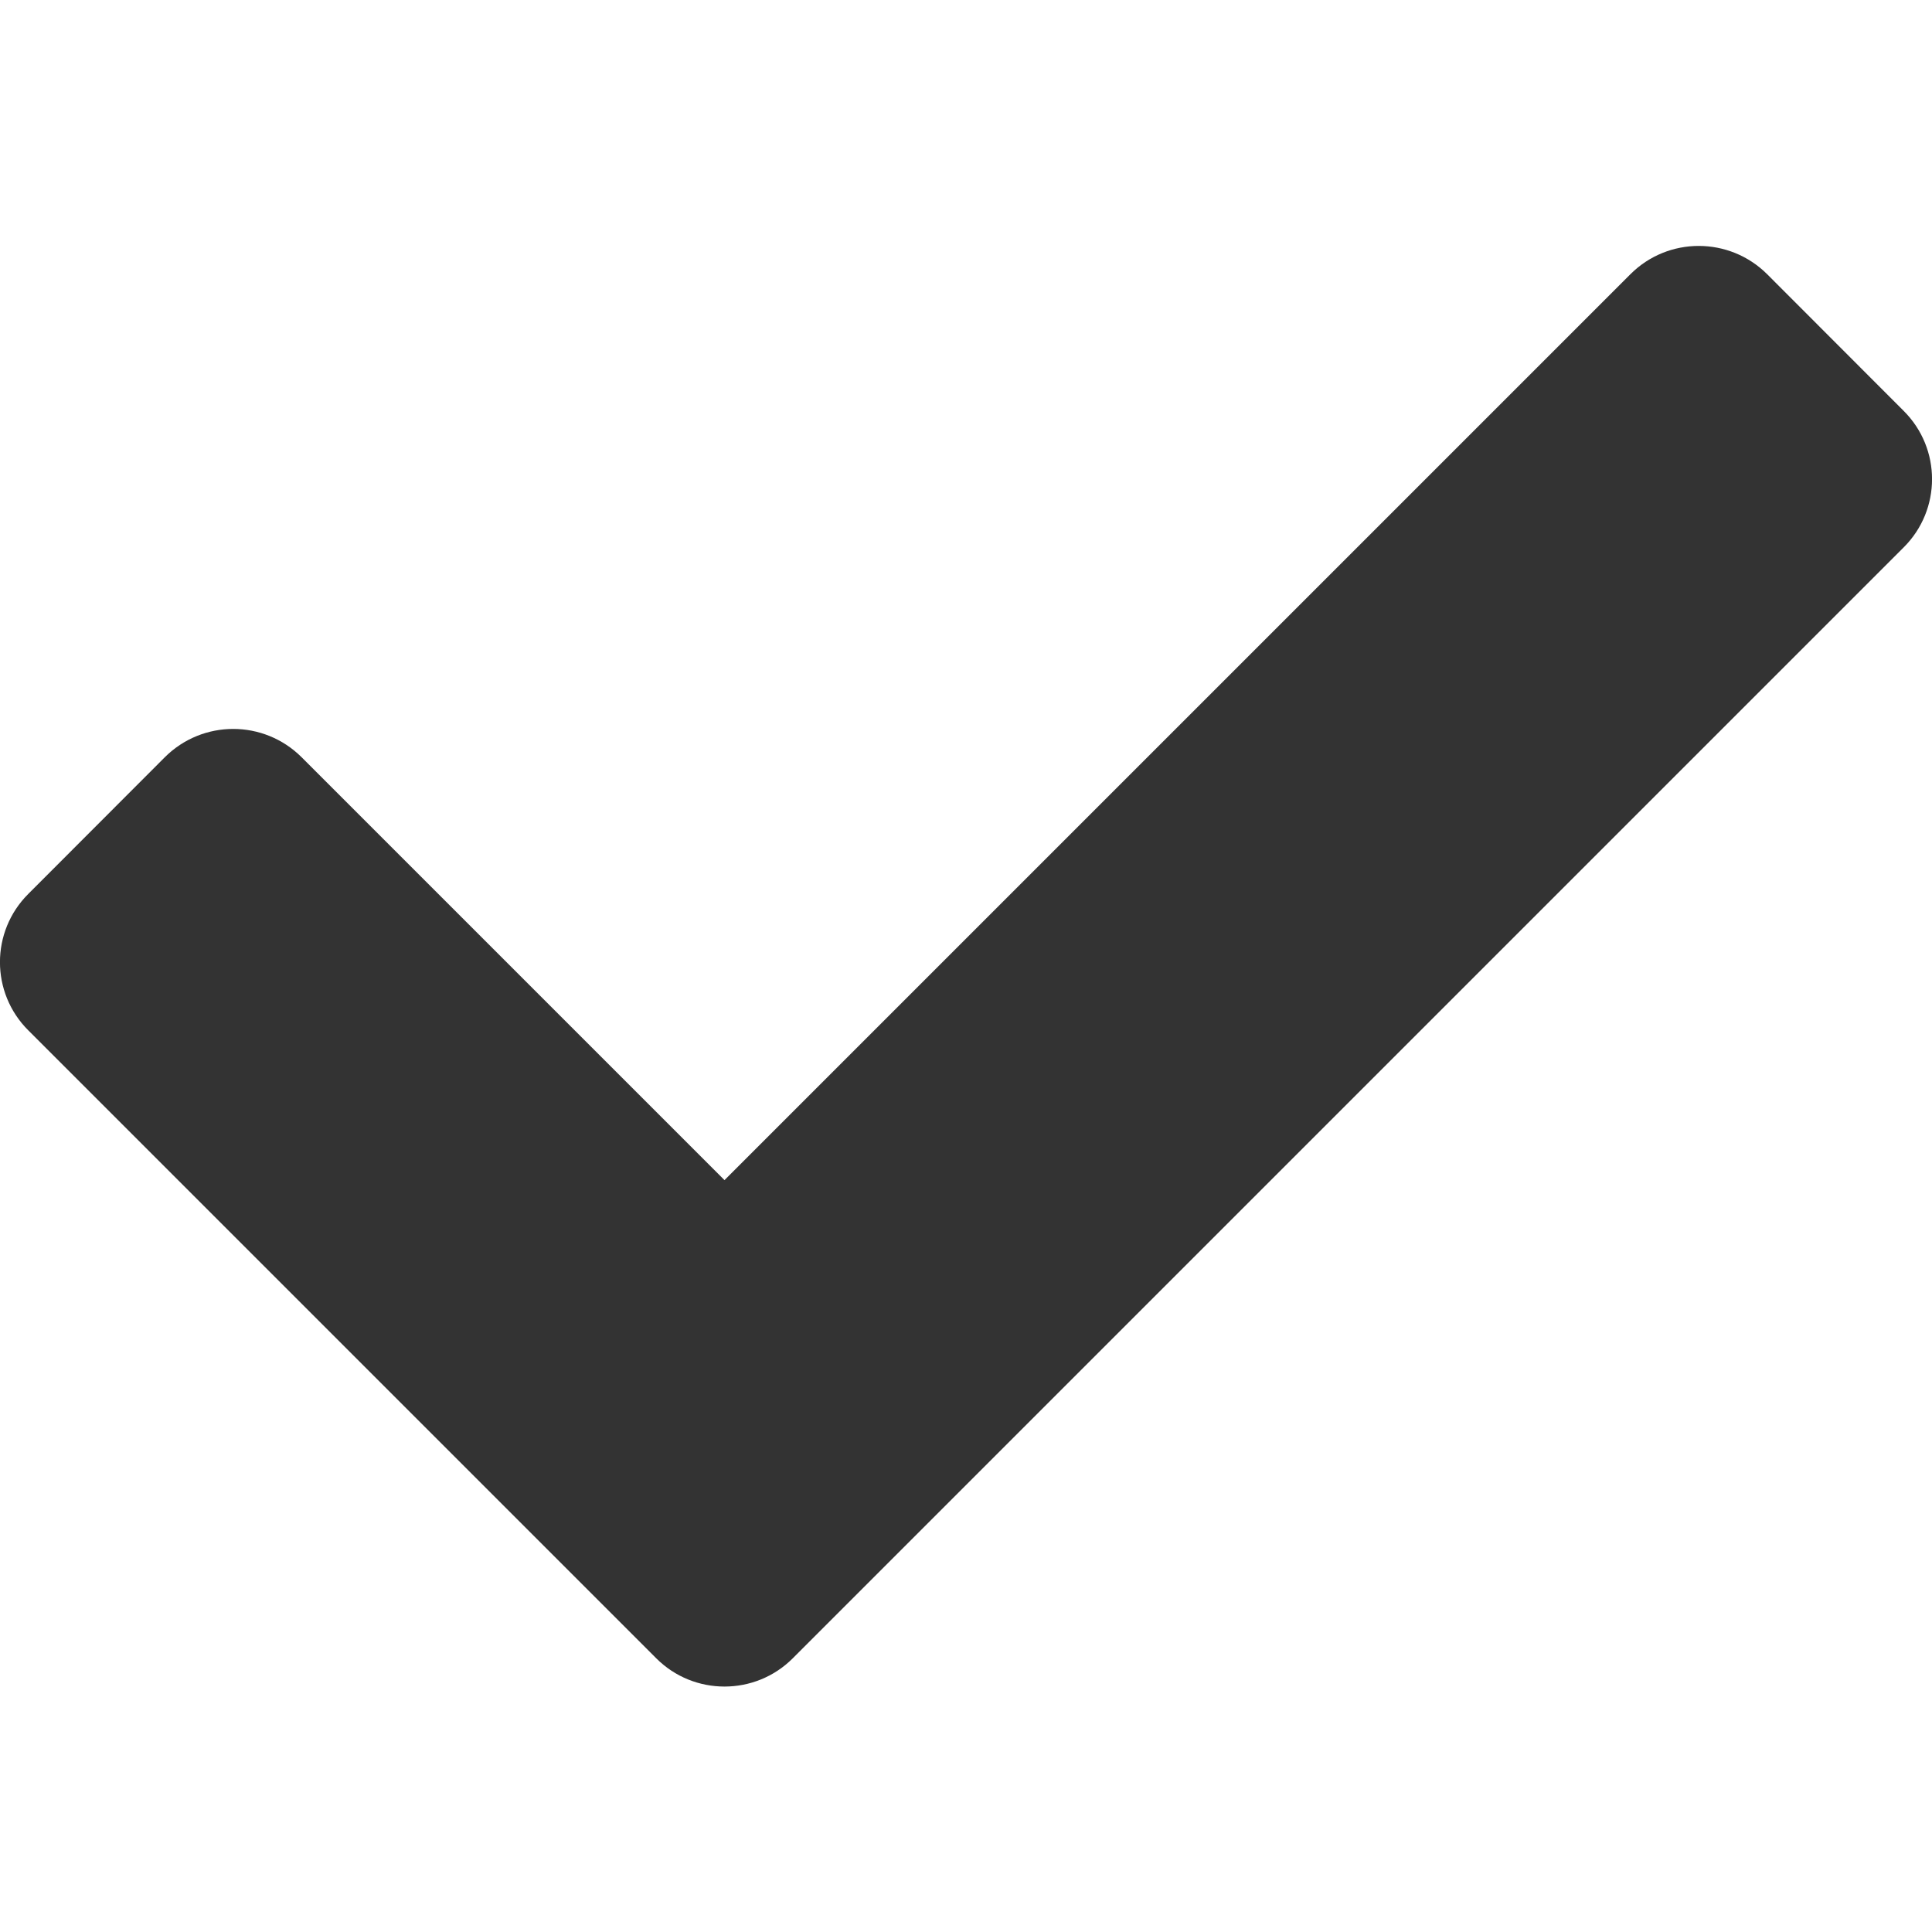
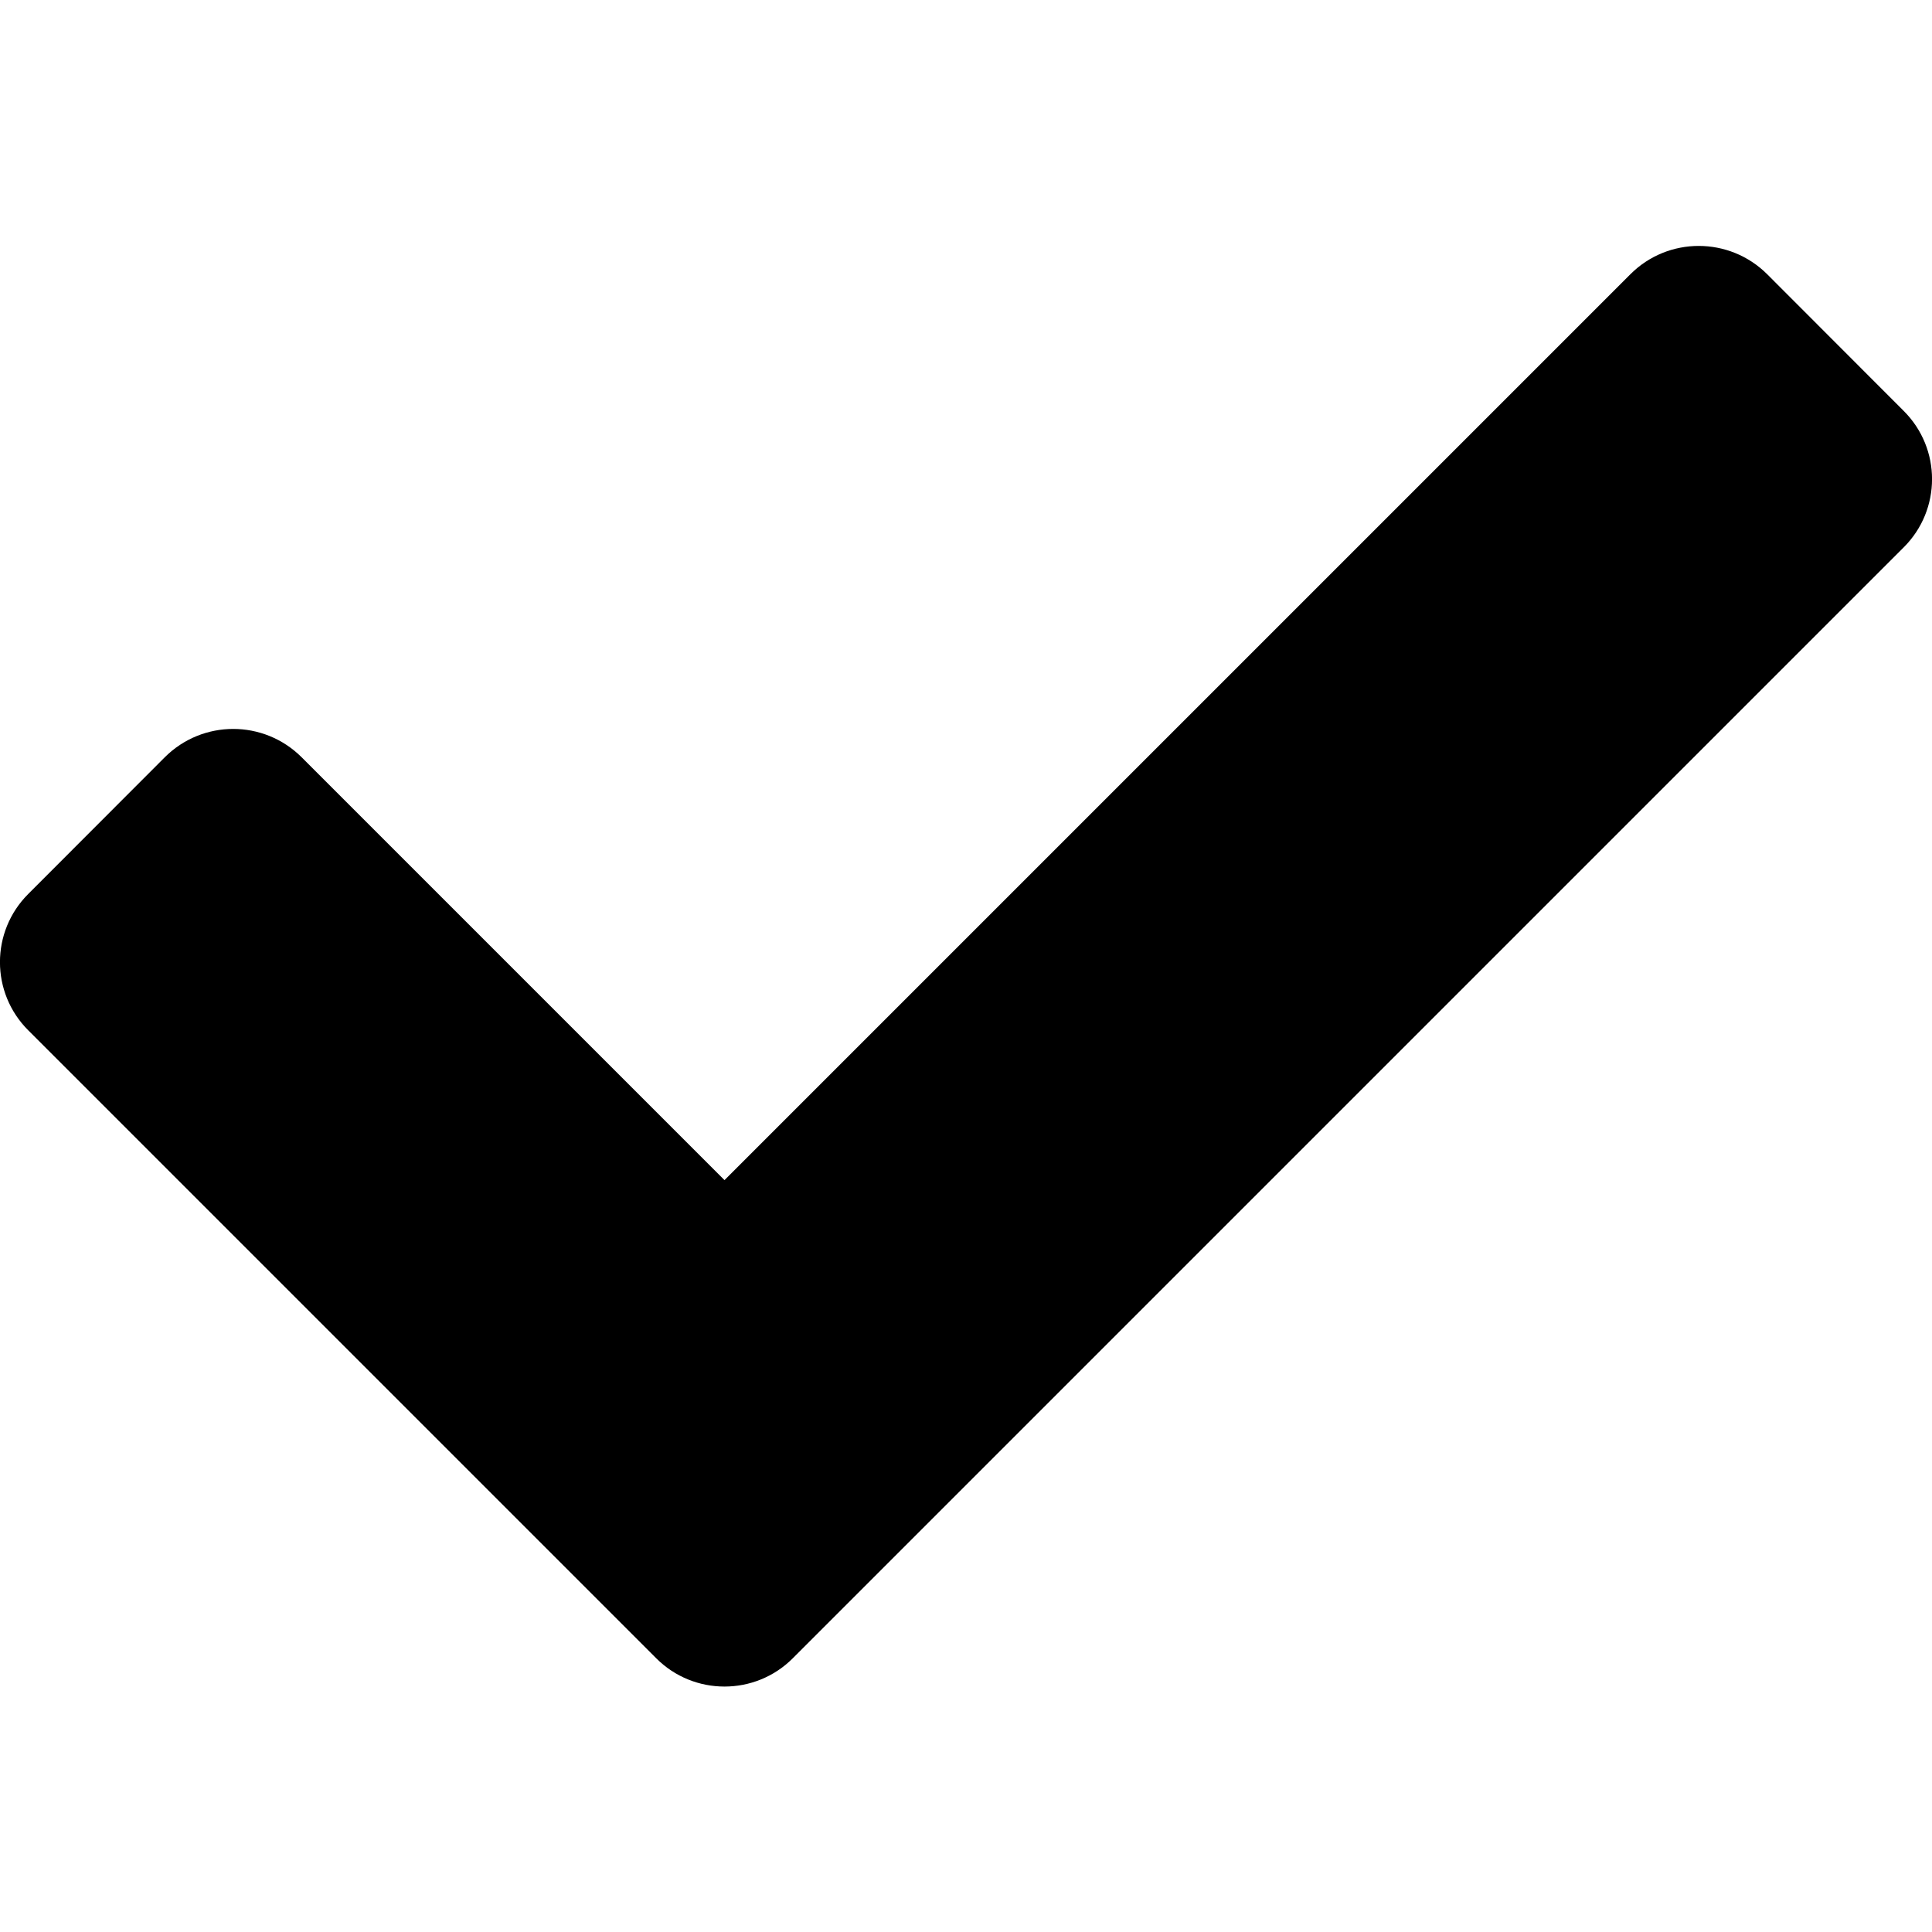
<svg xmlns="http://www.w3.org/2000/svg" width="12" height="12" viewBox="0 0 12 12" fill="none">
-   <path d="M4.076 10.3L0.176 6.4C-0.059 6.166 -0.059 5.786 0.176 5.552L1.024 4.703C1.259 4.469 1.638 4.469 1.873 4.703L4.5 7.33L10.127 1.703C10.361 1.469 10.741 1.469 10.976 1.703L11.824 2.552C12.059 2.786 12.059 3.166 11.824 3.4L4.924 10.3C4.69 10.534 4.31 10.534 4.076 10.3Z" fill="#333333" />
+   <path d="M4.076 10.3L0.176 6.4C-0.059 6.166 -0.059 5.786 0.176 5.552L1.024 4.703C1.259 4.469 1.638 4.469 1.873 4.703L4.5 7.33L10.127 1.703C10.361 1.469 10.741 1.469 10.976 1.703L11.824 2.552C12.059 2.786 12.059 3.166 11.824 3.4L4.924 10.3C4.69 10.534 4.31 10.534 4.076 10.3Z" fill="currentColor" />
</svg>
